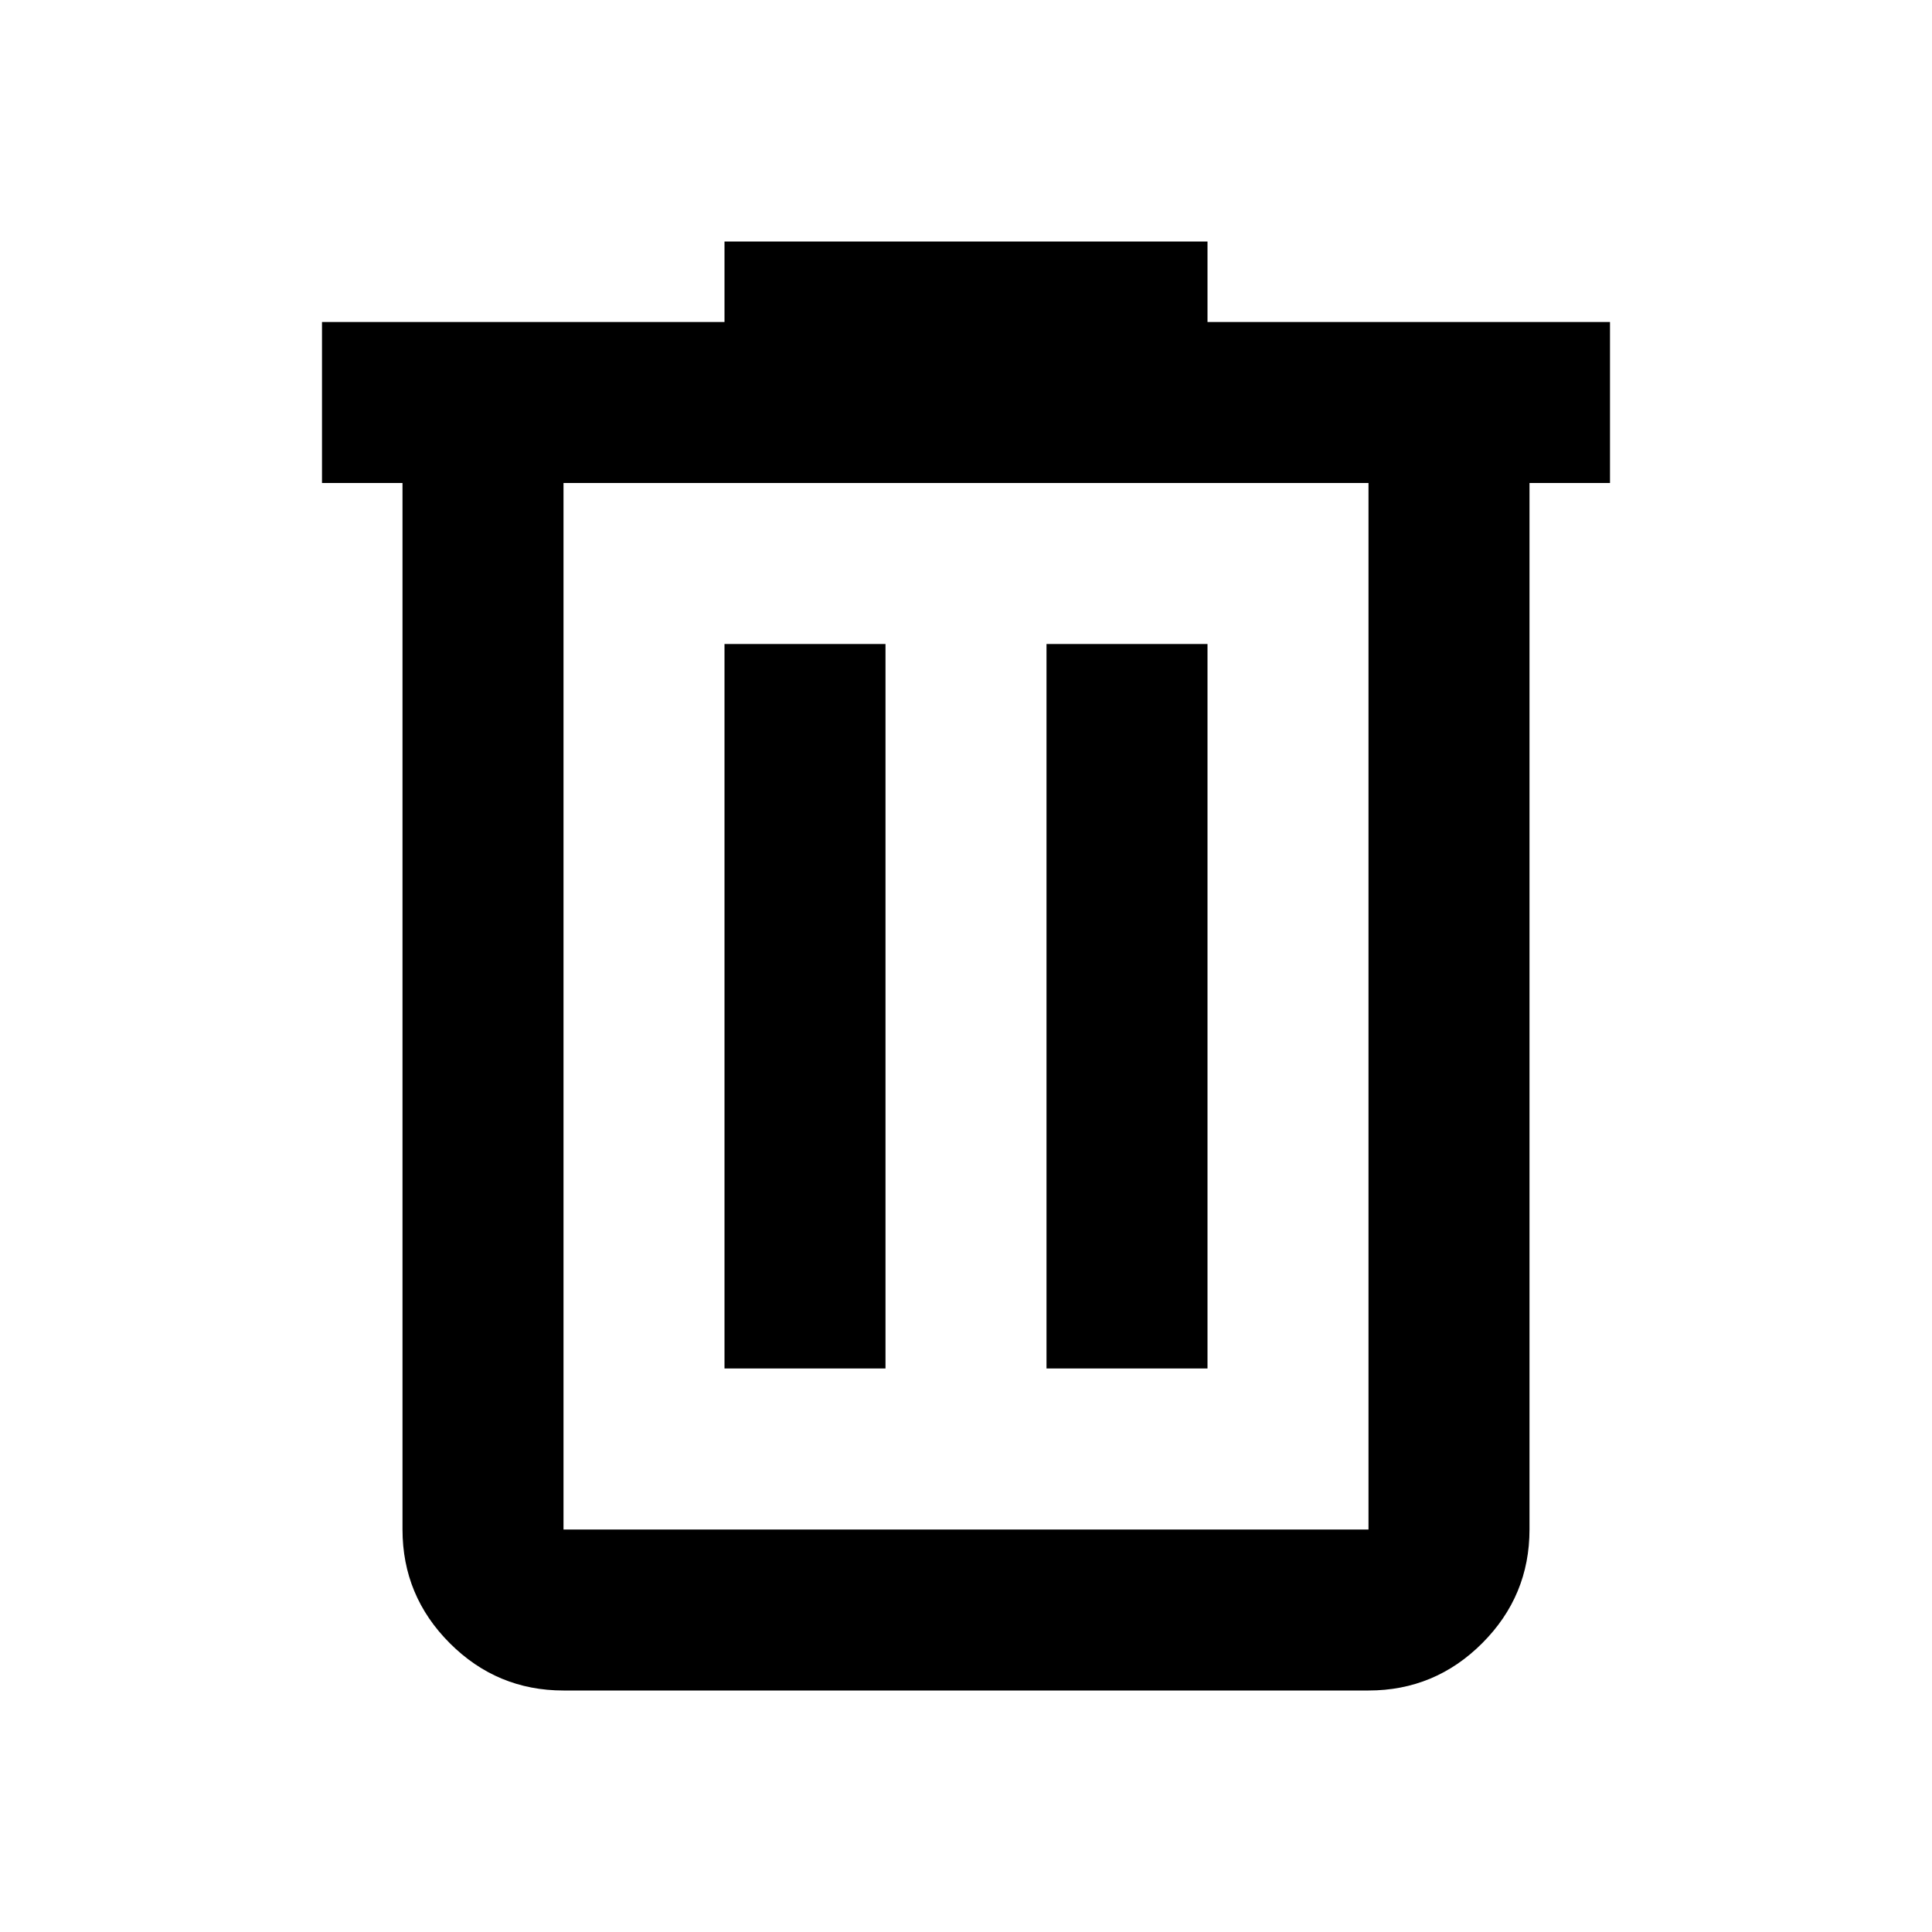
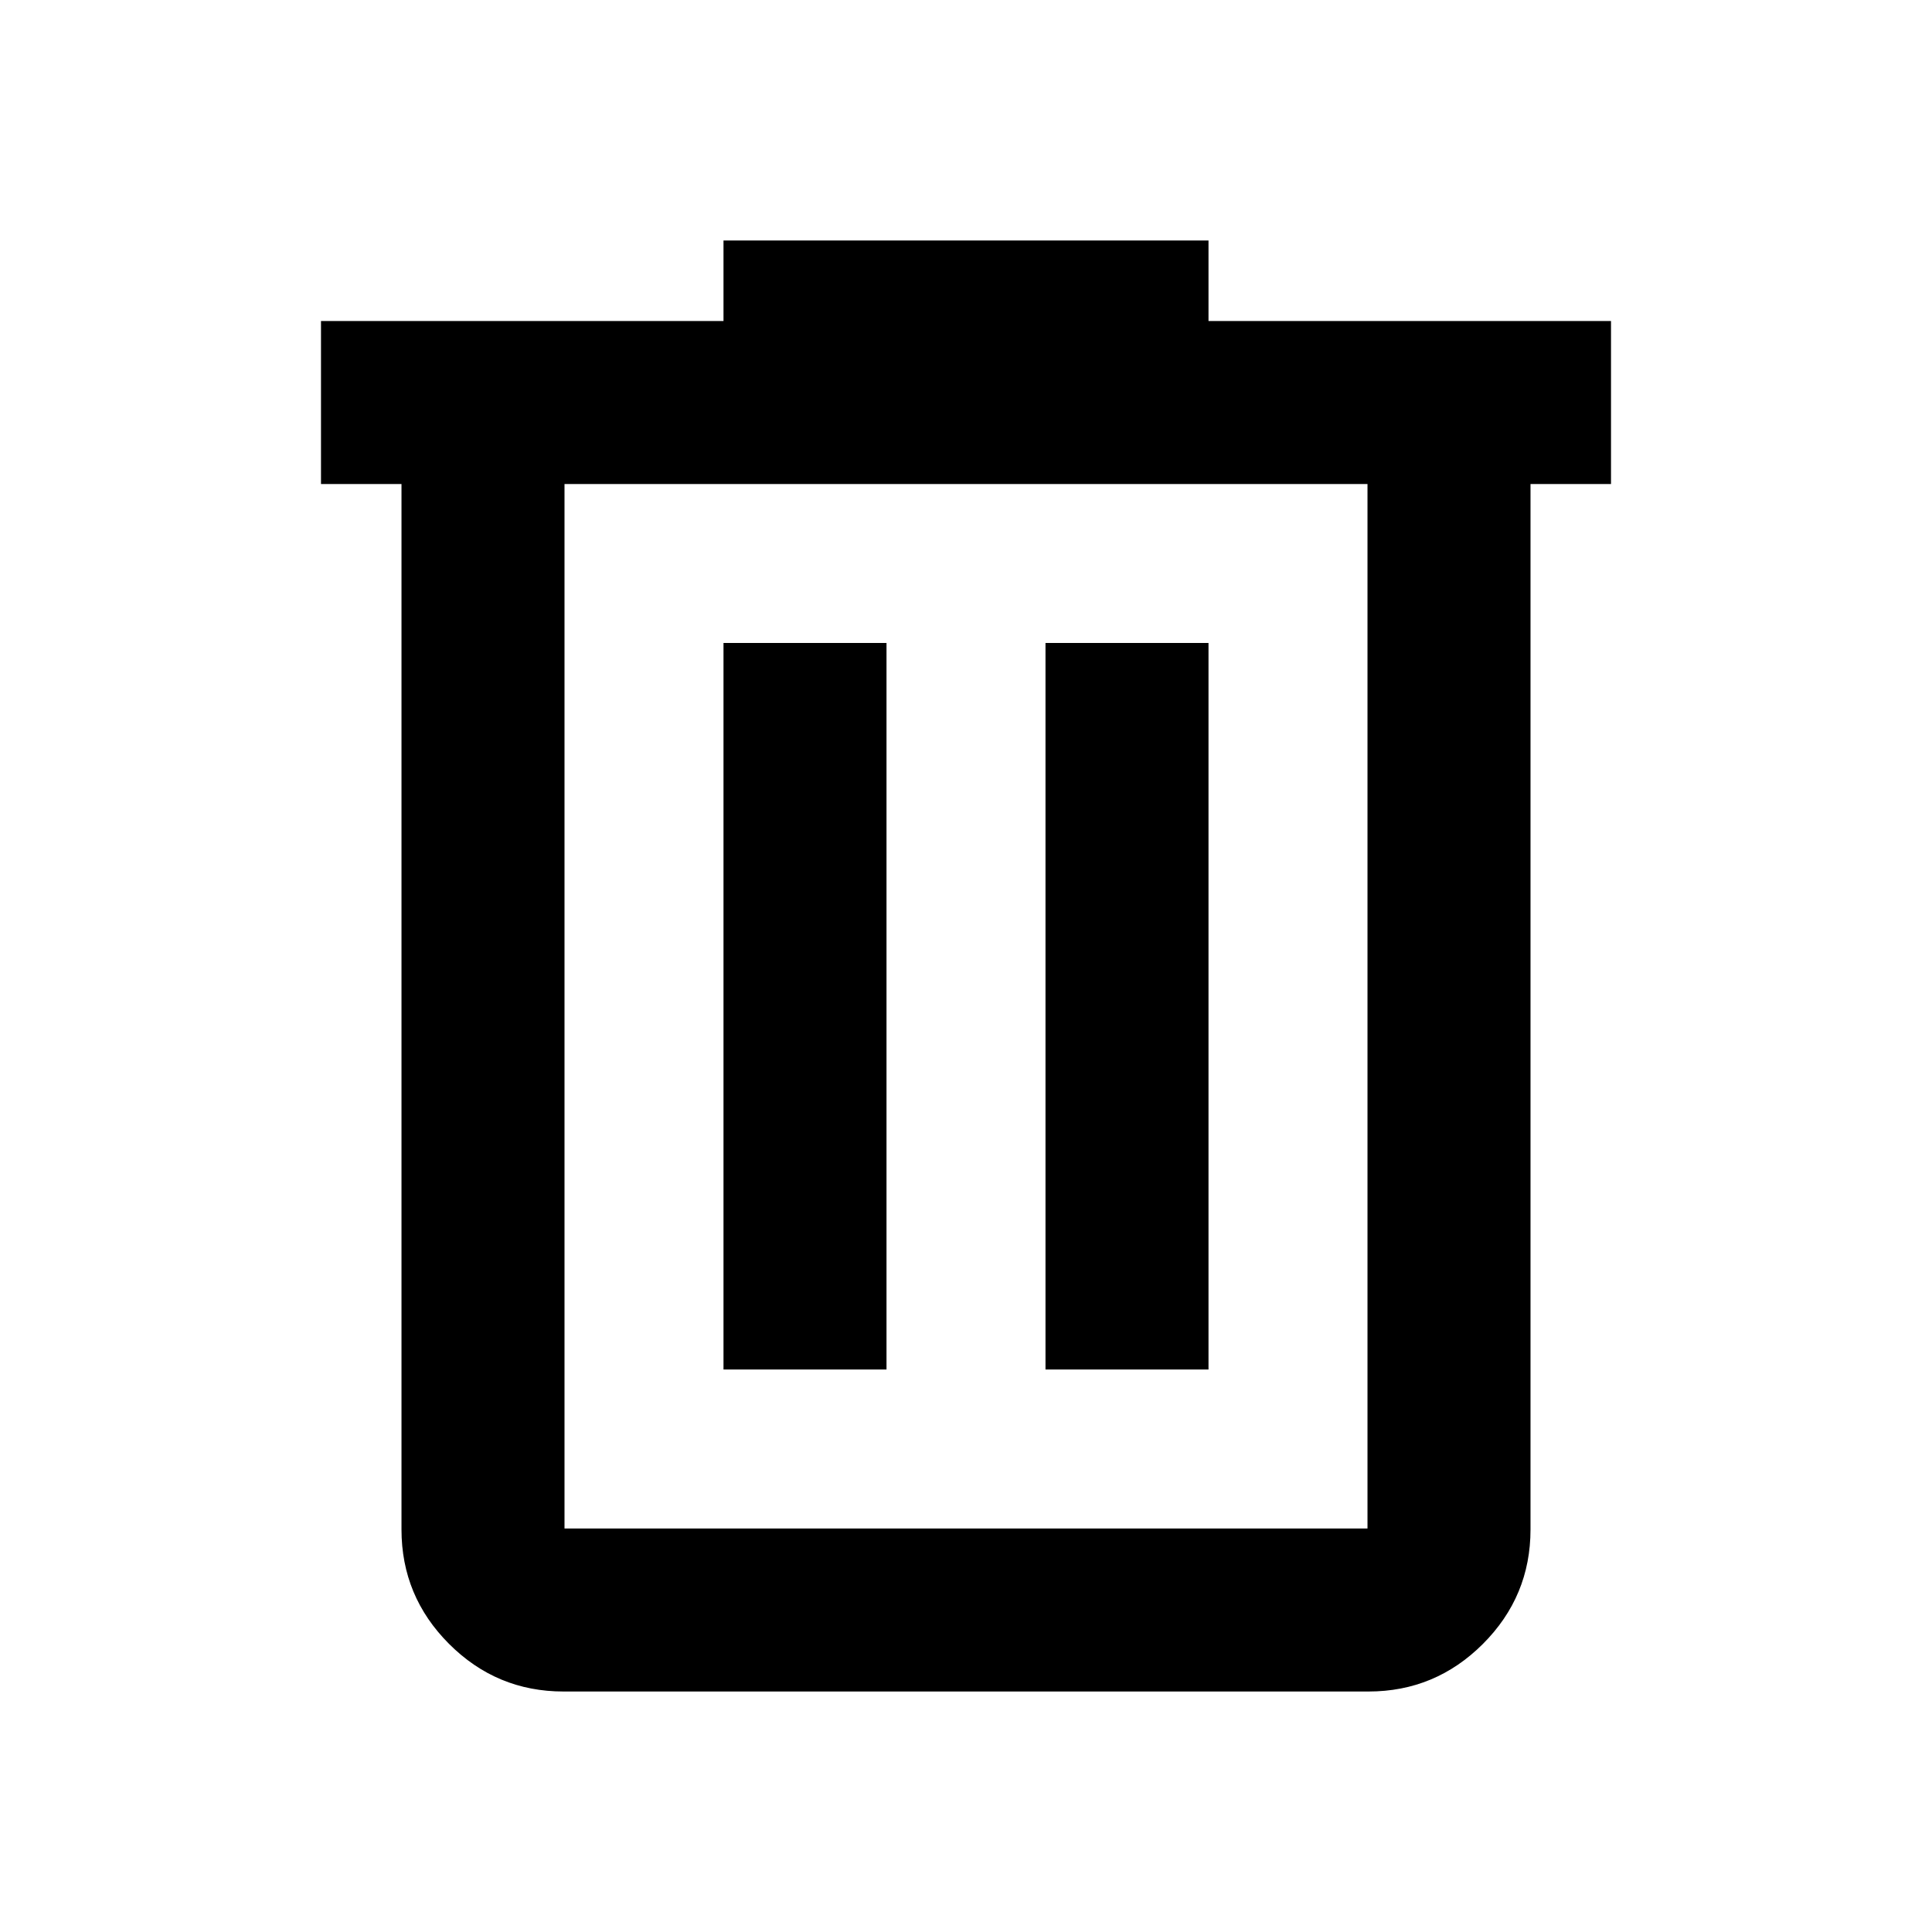
<svg xmlns="http://www.w3.org/2000/svg" height="24" viewBox="0 -960 960 960" width="24">
-   <path d="M280-120q-33 0-56.5-23.5T200-200v-520h-40v-80h200v-40h240v40h200v80h-40v520q0 33-23.5 56.5T680-120H280Zm400-600H280v520h400v-520ZM360-280h80v-360h-80v360Zm160 0h80v-360h-80v360ZM280-720v520-520Z" />
+   <path d="M280-120q-33 0-56.5-23.5T200-200v-520h-40v-80h200v-40h240v40h200v80h-40v520q0 33-23.5 56.5T680-120H280Zm400-600H280v520h400v-520ZM360-280h80v-360h-80v360Zm160 0h80v-360h-80v360ZM280-720v520-520Z" stroke="black" stroke-width="1" />
</svg>
